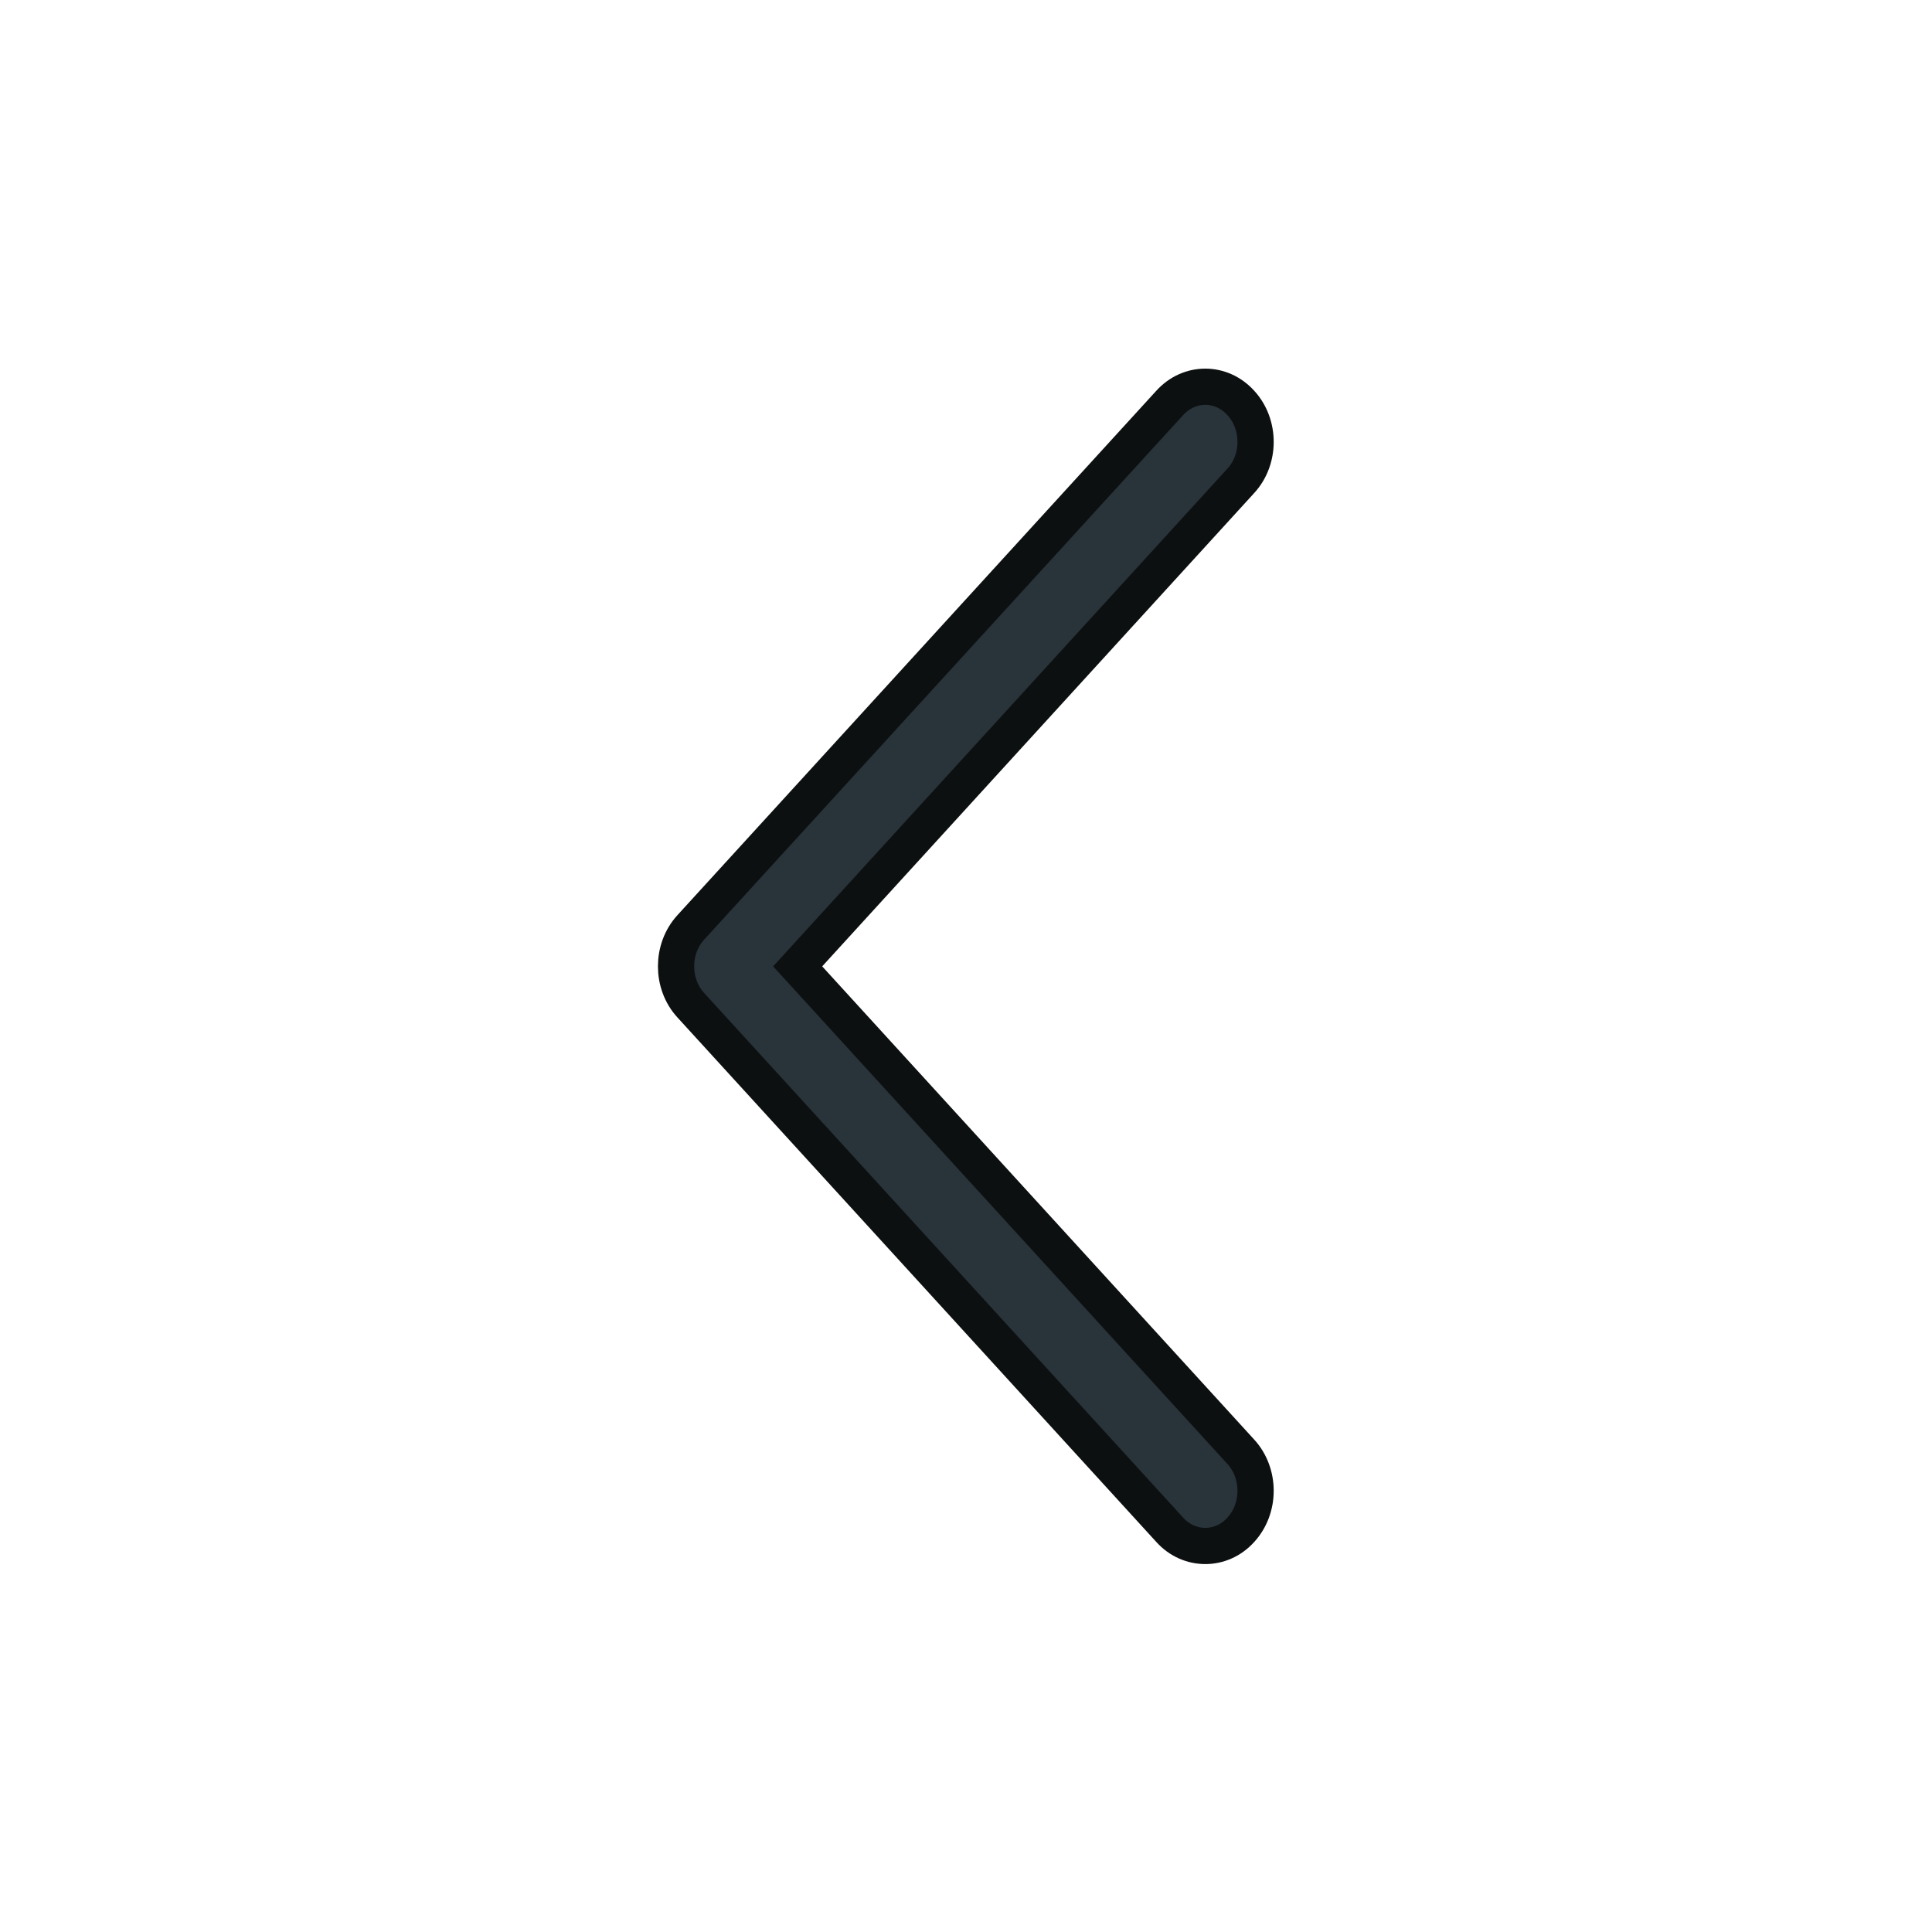
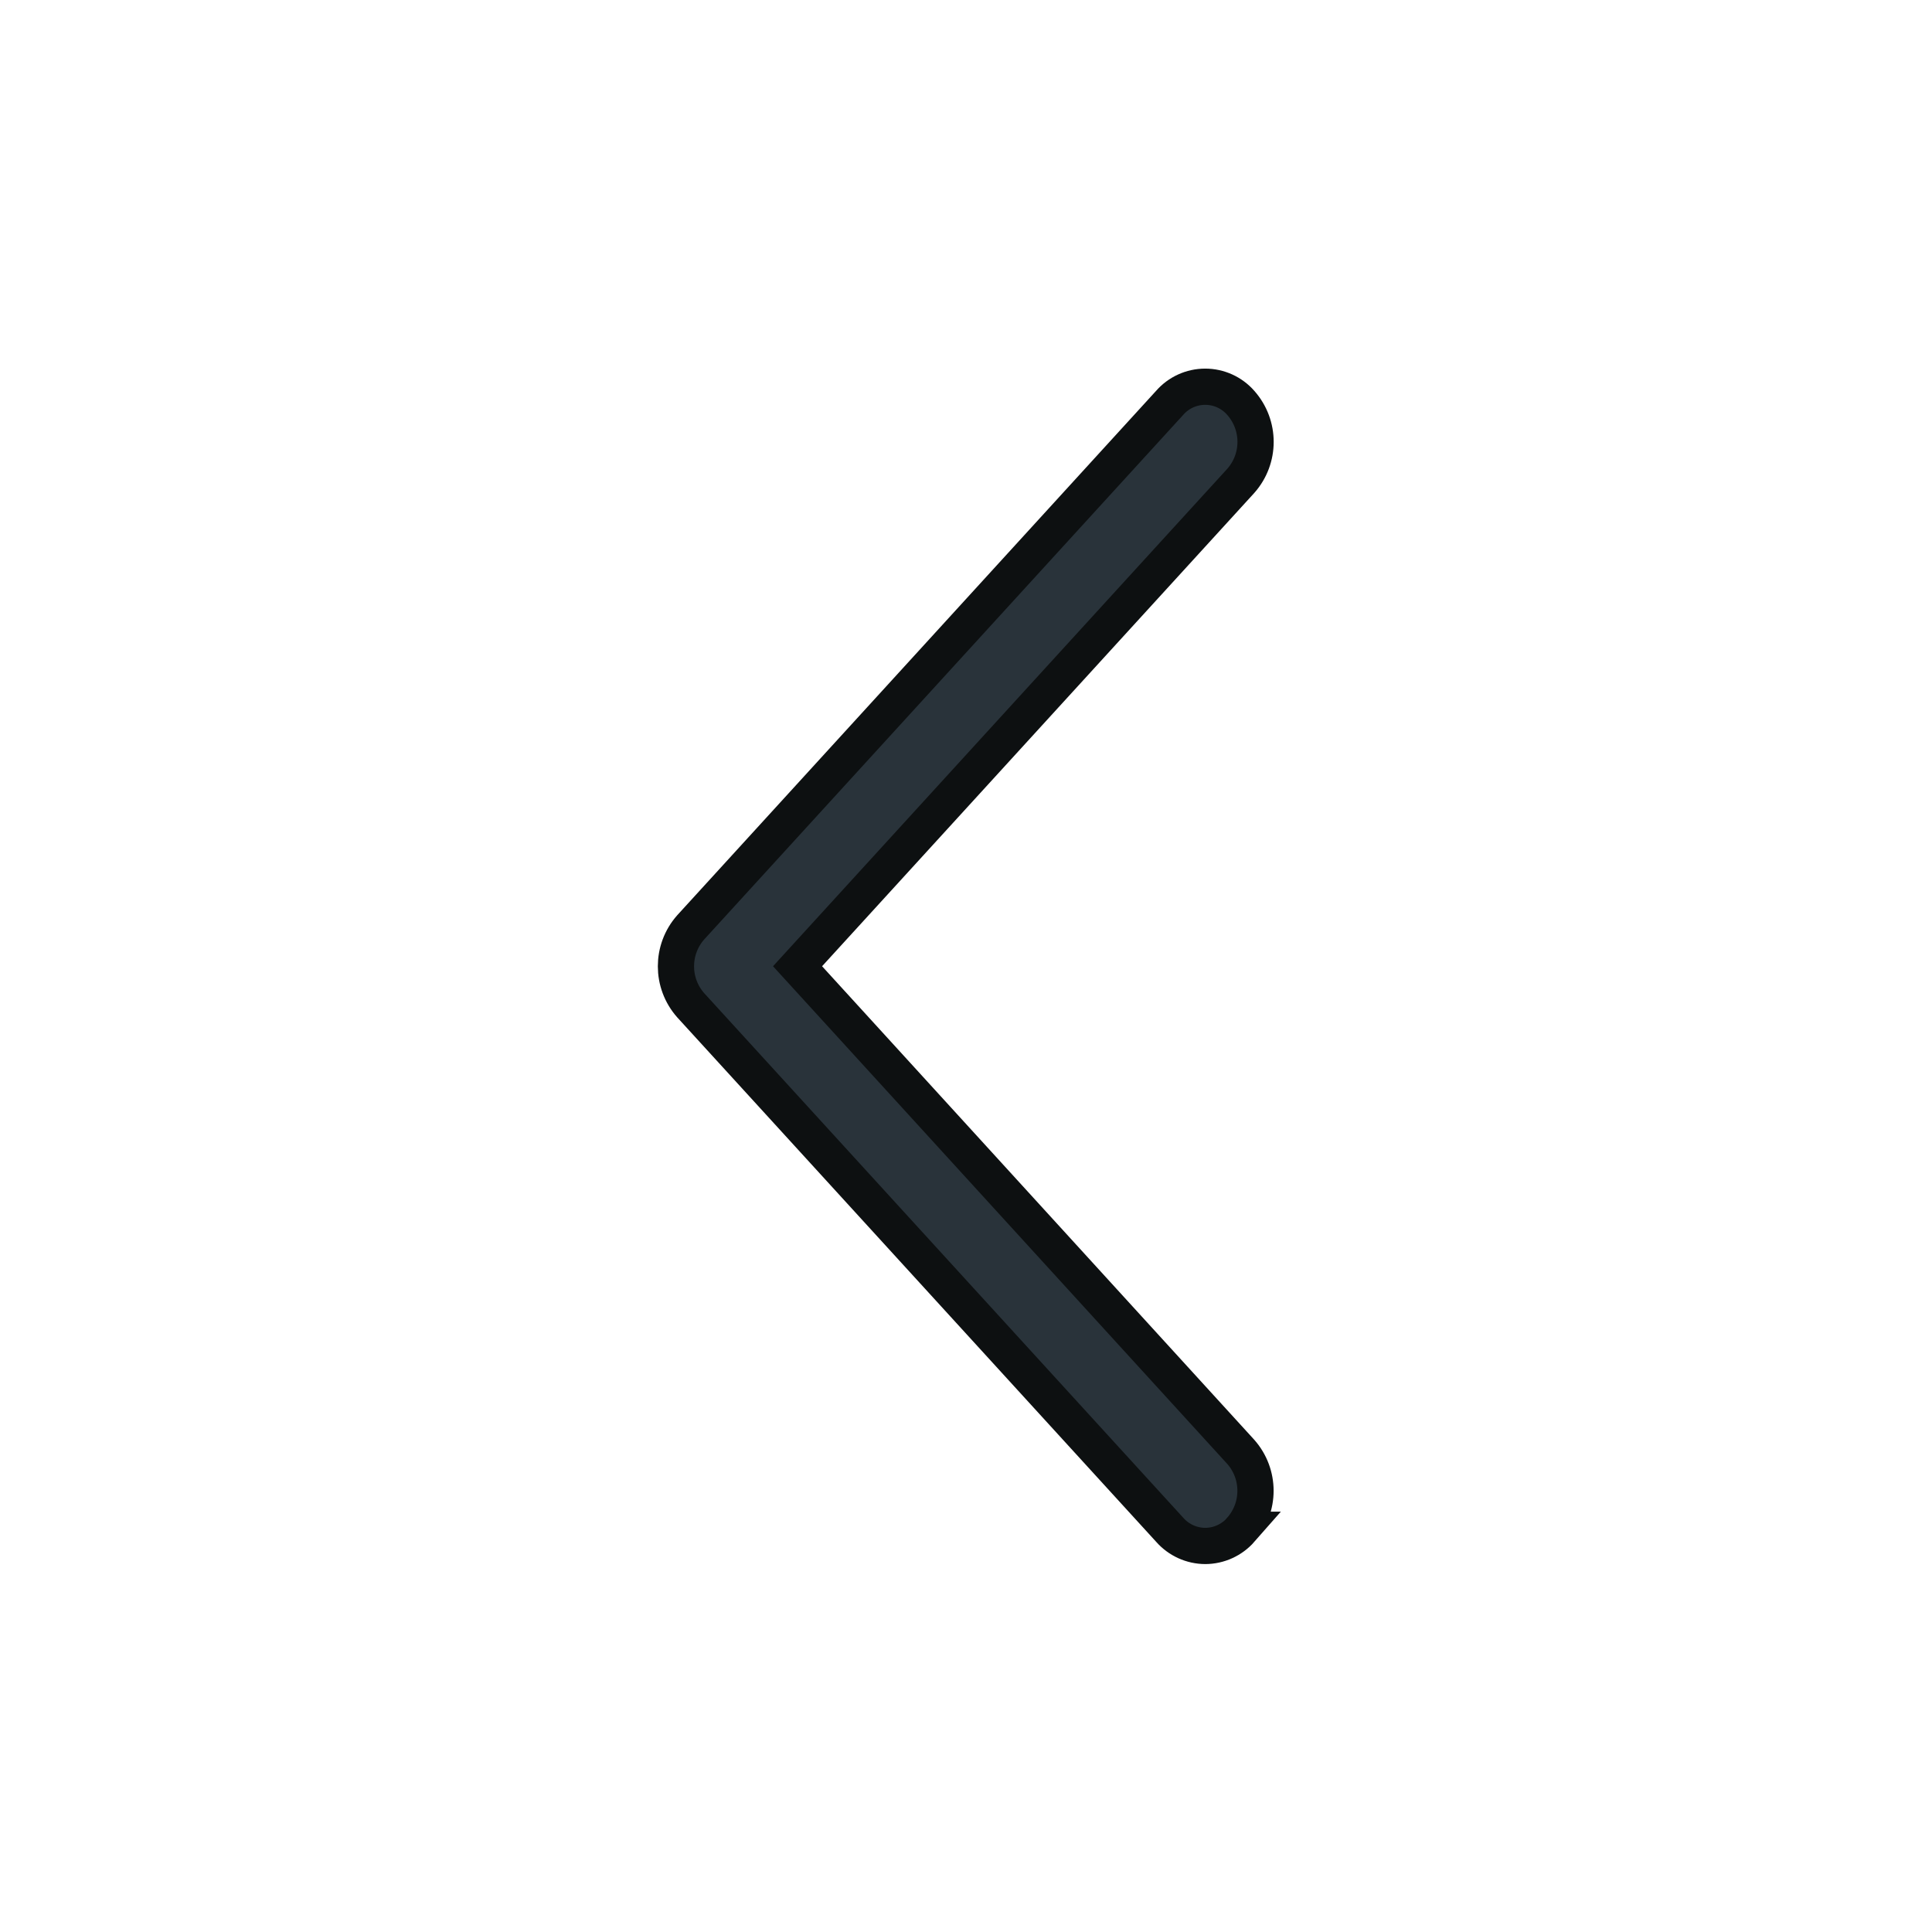
- <svg xmlns="http://www.w3.org/2000/svg" width="16" height="16" viewBox="0 0 16 16" fill="none">
-   <g id="Forward 5">
-     <g id="surface1041">
-       <path id="Vector" d="M10.276 12.669C10.195 12.759 10.088 12.803 9.982 12.803C9.875 12.803 9.768 12.759 9.687 12.669L5.721 8.325C5.558 8.148 5.558 7.858 5.721 7.68L9.687 3.337C9.849 3.158 10.114 3.158 10.276 3.337C10.439 3.514 10.439 3.805 10.276 3.982L6.606 8.003L10.276 12.023C10.439 12.201 10.439 12.491 10.276 12.669Z" fill="#29333A" stroke="#0D1011" stroke-width="0.3" />
-     </g>
-   </g>
+ <svg xmlns="http://www.w3.org/2000/svg" width="16" height="16" fill="none">
+   <path d="M10.276 12.669a.394.394 0 0 1-.294.134.394.394 0 0 1-.295-.134L5.72 8.325a.487.487 0 0 1 0-.645l3.966-4.343a.391.391 0 0 1 .59 0 .487.487 0 0 1 0 .645l-3.671 4.02 3.67 4.021a.487.487 0 0 1 0 .646z" fill="#29333A" stroke="#0D1011" stroke-width=".3" />
</svg>
